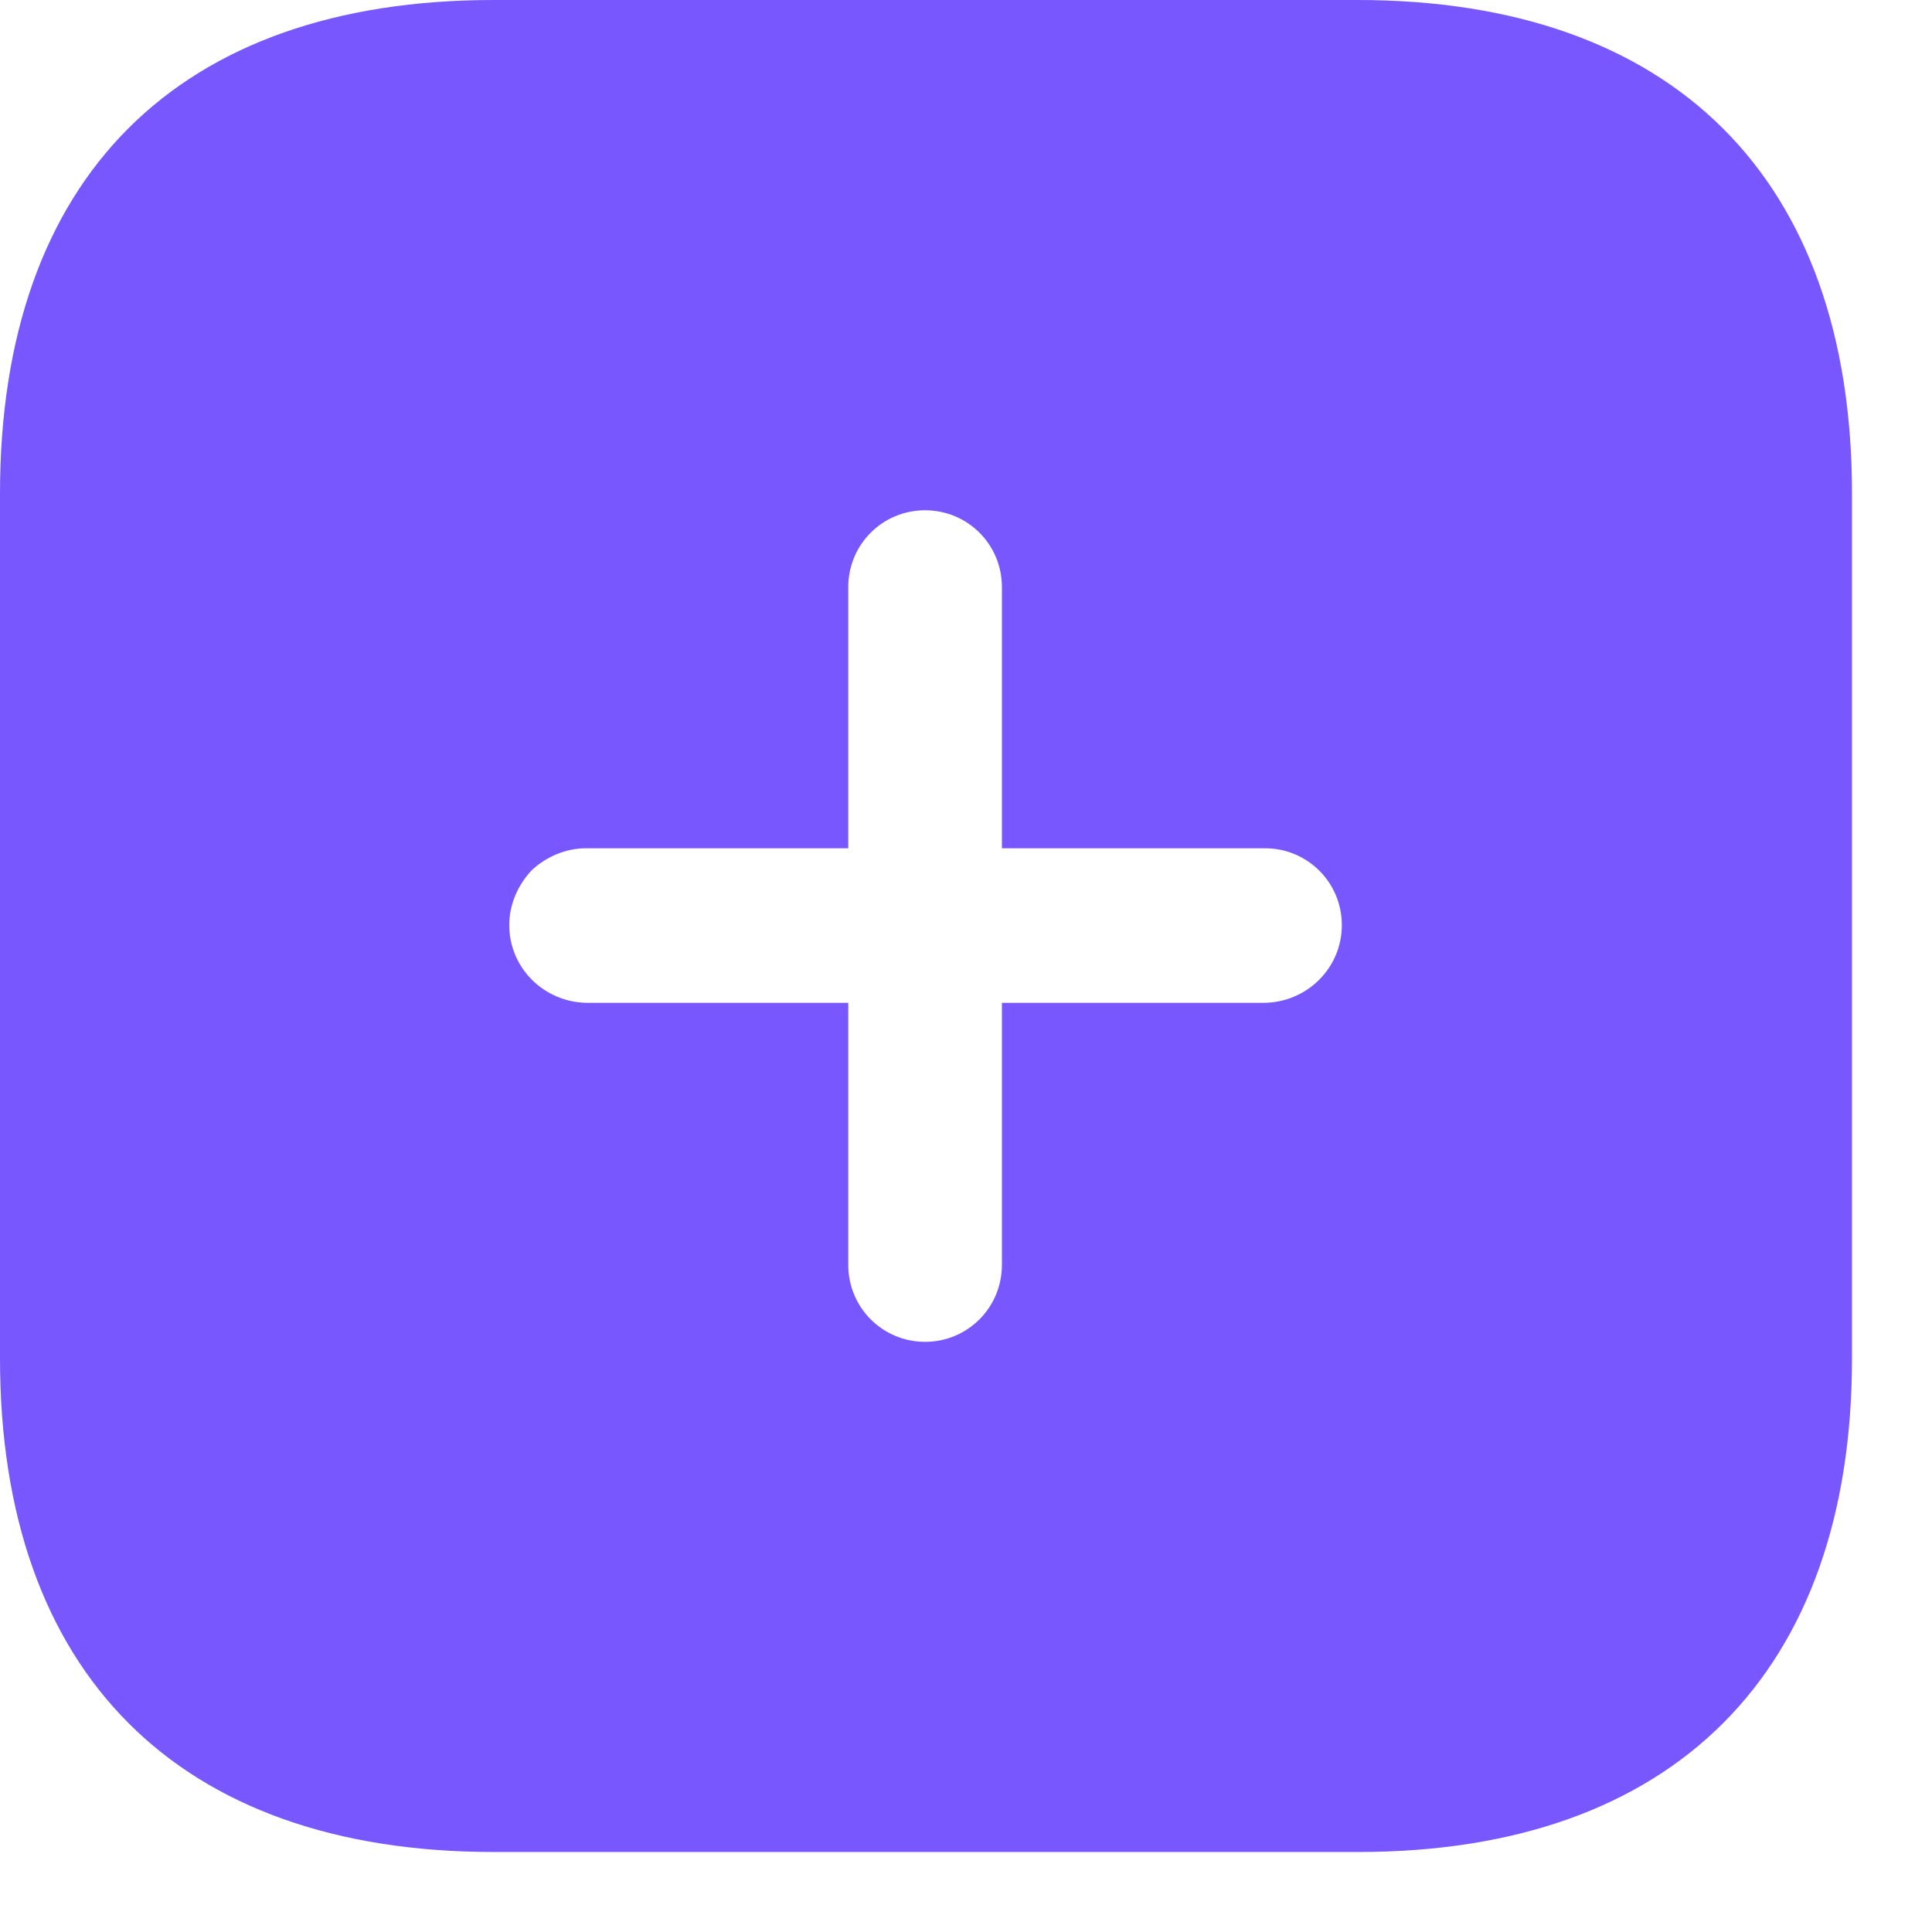
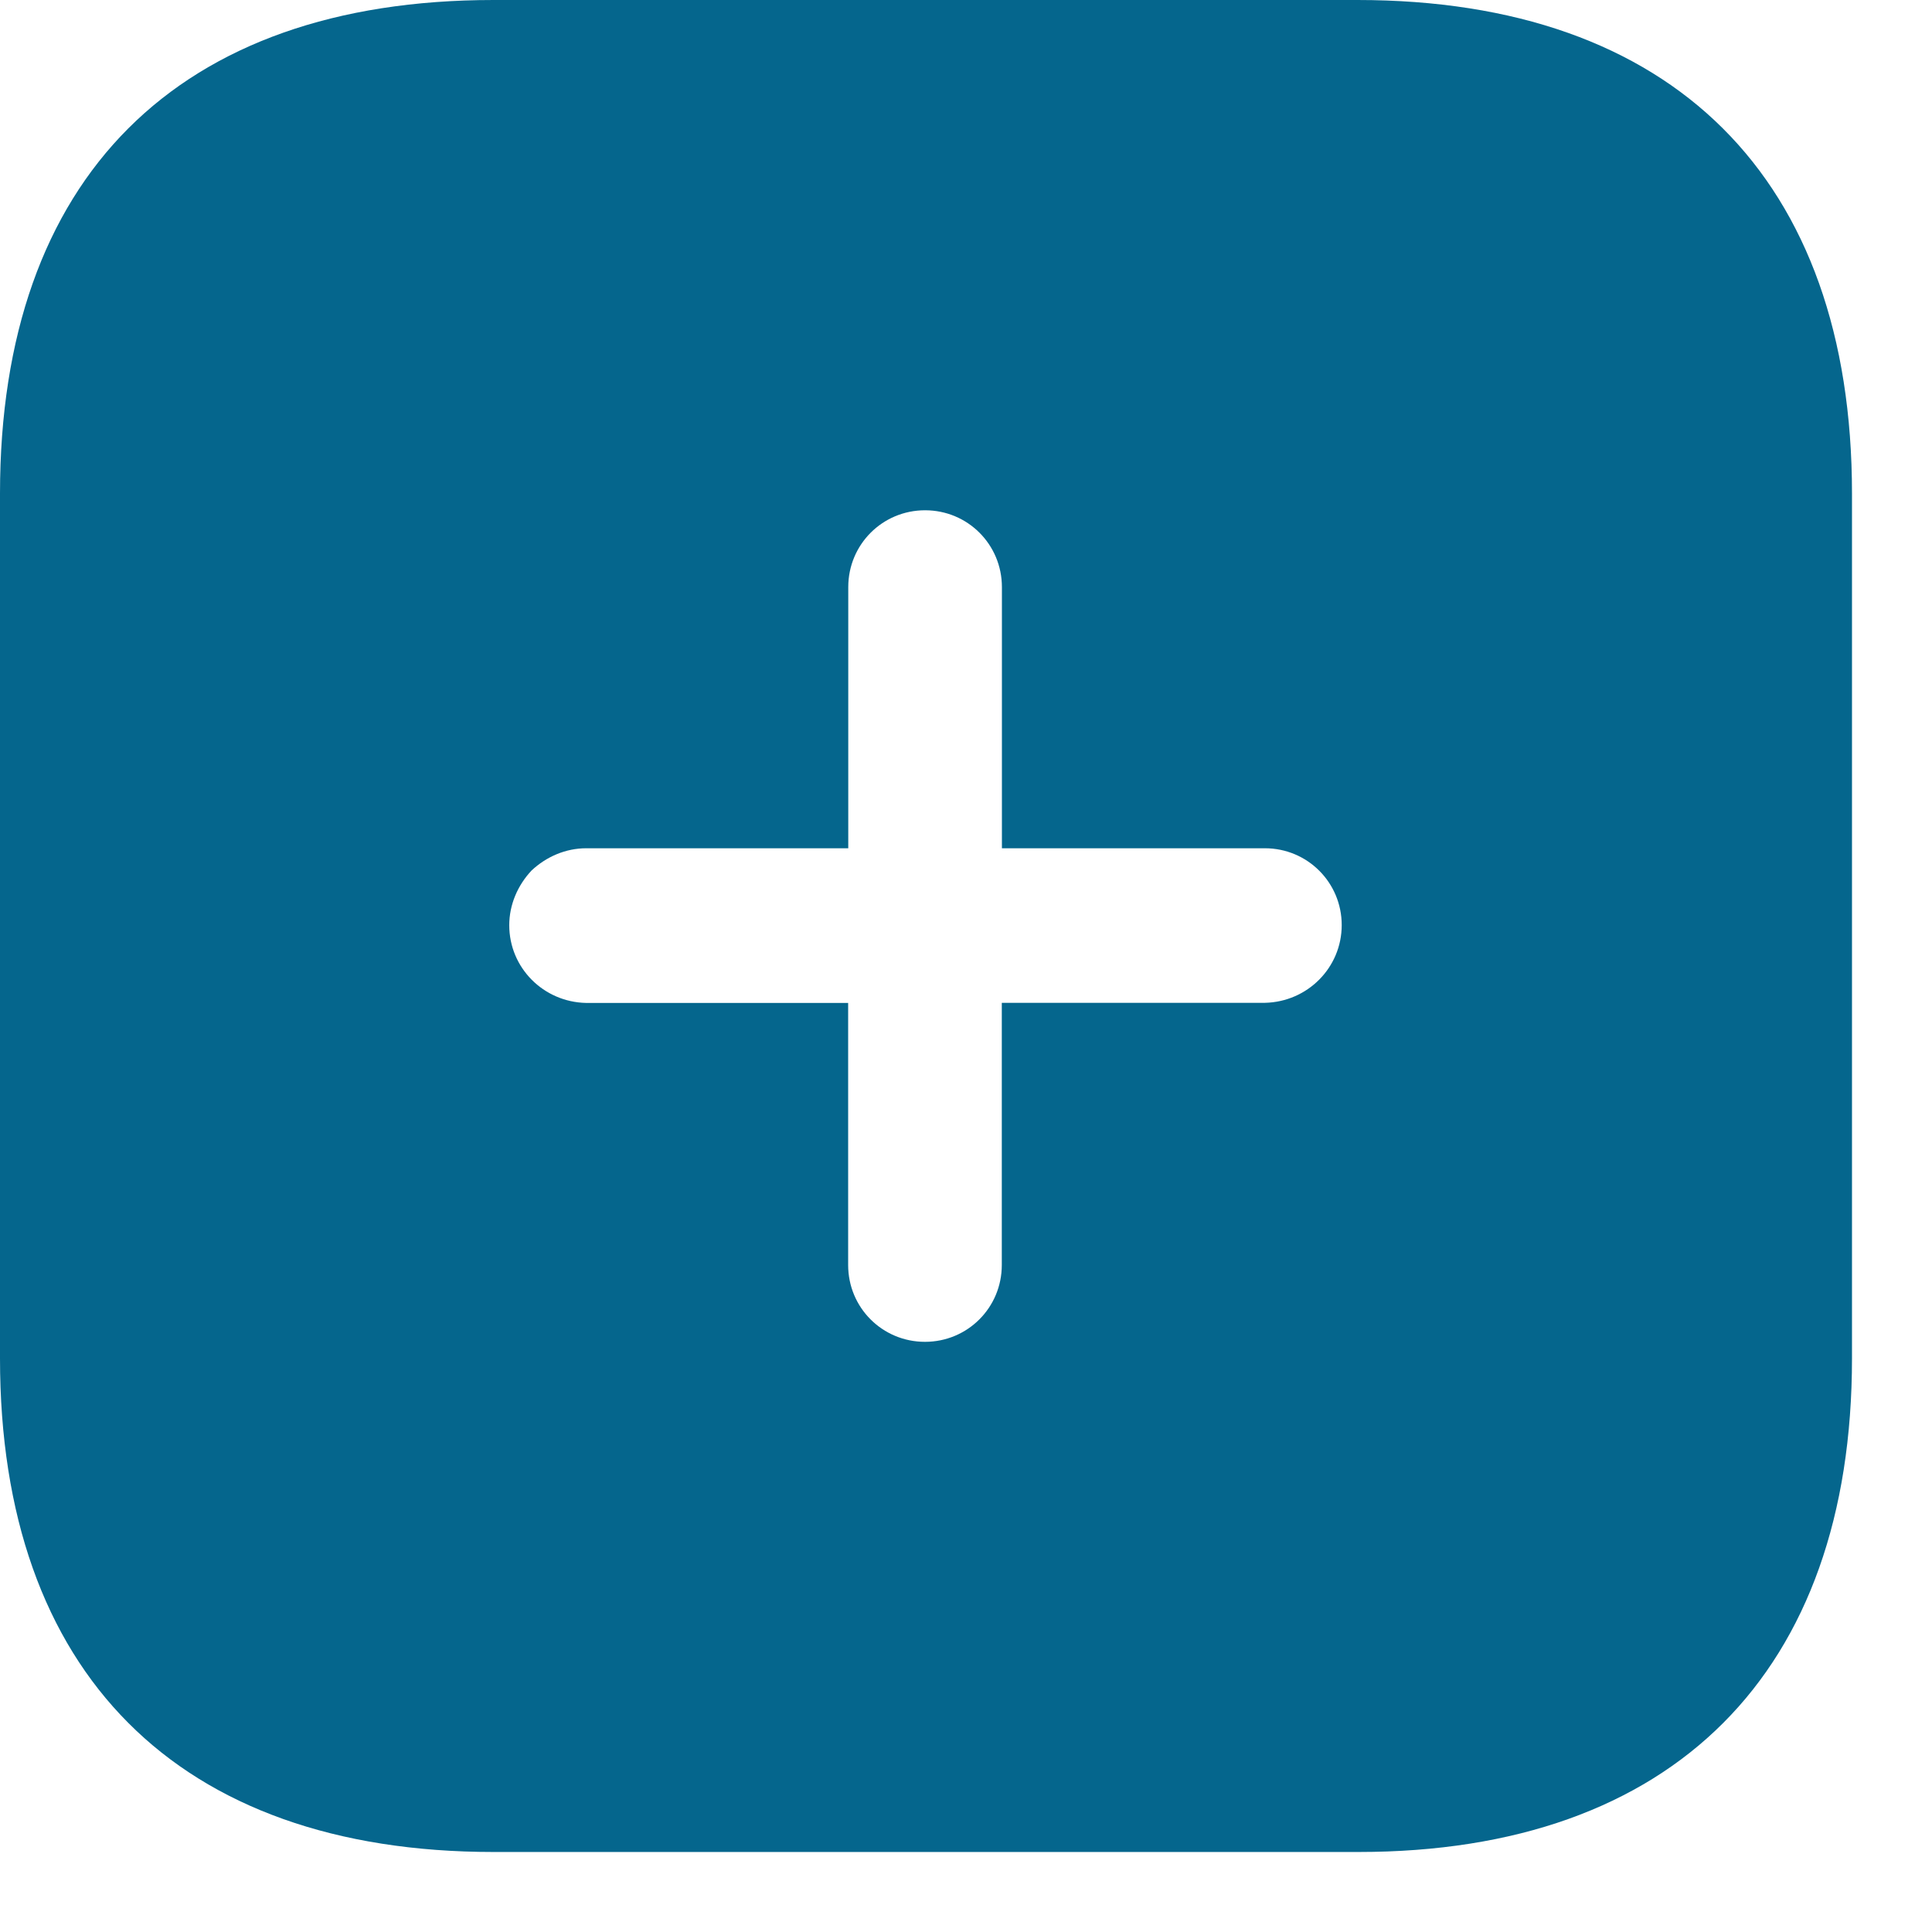
- <svg xmlns="http://www.w3.org/2000/svg" width="17" height="17" viewBox="0 0 17 17" fill="none">
-   <path fill-rule="evenodd" clip-rule="evenodd" d="M4.343 0H11.945C14.716 0 16.296 1.564 16.296 4.343V11.953C16.296 14.716 14.724 16.296 11.953 16.296H4.343C1.564 16.296 0 14.716 0 11.953V4.343C0 1.564 1.564 0 4.343 0ZM8.816 8.824H11.13C11.505 8.816 11.807 8.515 11.807 8.14C11.807 7.765 11.505 7.464 11.13 7.464H8.816V5.166C8.816 4.791 8.515 4.49 8.14 4.49C7.765 4.49 7.464 4.791 7.464 5.166V7.464H5.158C4.979 7.464 4.807 7.537 4.677 7.659C4.555 7.79 4.481 7.96 4.481 8.14C4.481 8.515 4.783 8.816 5.158 8.824H7.464V11.13C7.464 11.505 7.765 11.807 8.14 11.807C8.515 11.807 8.816 11.505 8.816 11.13V8.824Z" fill="#7857FF" />
+ <svg xmlns="http://www.w3.org/2000/svg" id="e1oRyt2U9iL1" viewBox="0 0 17 17" shape-rendering="geometricPrecision" text-rendering="geometricPrecision">
+   <path d="M4.343,0h7.602c2.77,0,4.351,1.564,4.351,4.343v7.61c0,2.762-1.573,4.343-4.343,4.343h-7.61C1.564,16.296,0,14.716,0,11.953L0,4.343C0,1.564,1.564,0,4.343,0ZM8.816,8.824h2.314c.375-.008.676-.31.676-.684s-.301-.676-.676-.676h-2.314v-2.298c0-.375-.301-.676-.676-.676-.375,0-.676.301-.676.676v2.298h-2.306c-.179,0-.35.073-.481.196-.122.13-.196.301-.196.481c0,.375.301.676.676.684h2.306v2.306c0,.375.301.676.676.676.375,0,.676-.301.676-.676v-2.306Z" clip-rule="evenodd" fill="#05668d" fill-rule="evenodd" />
</svg>
